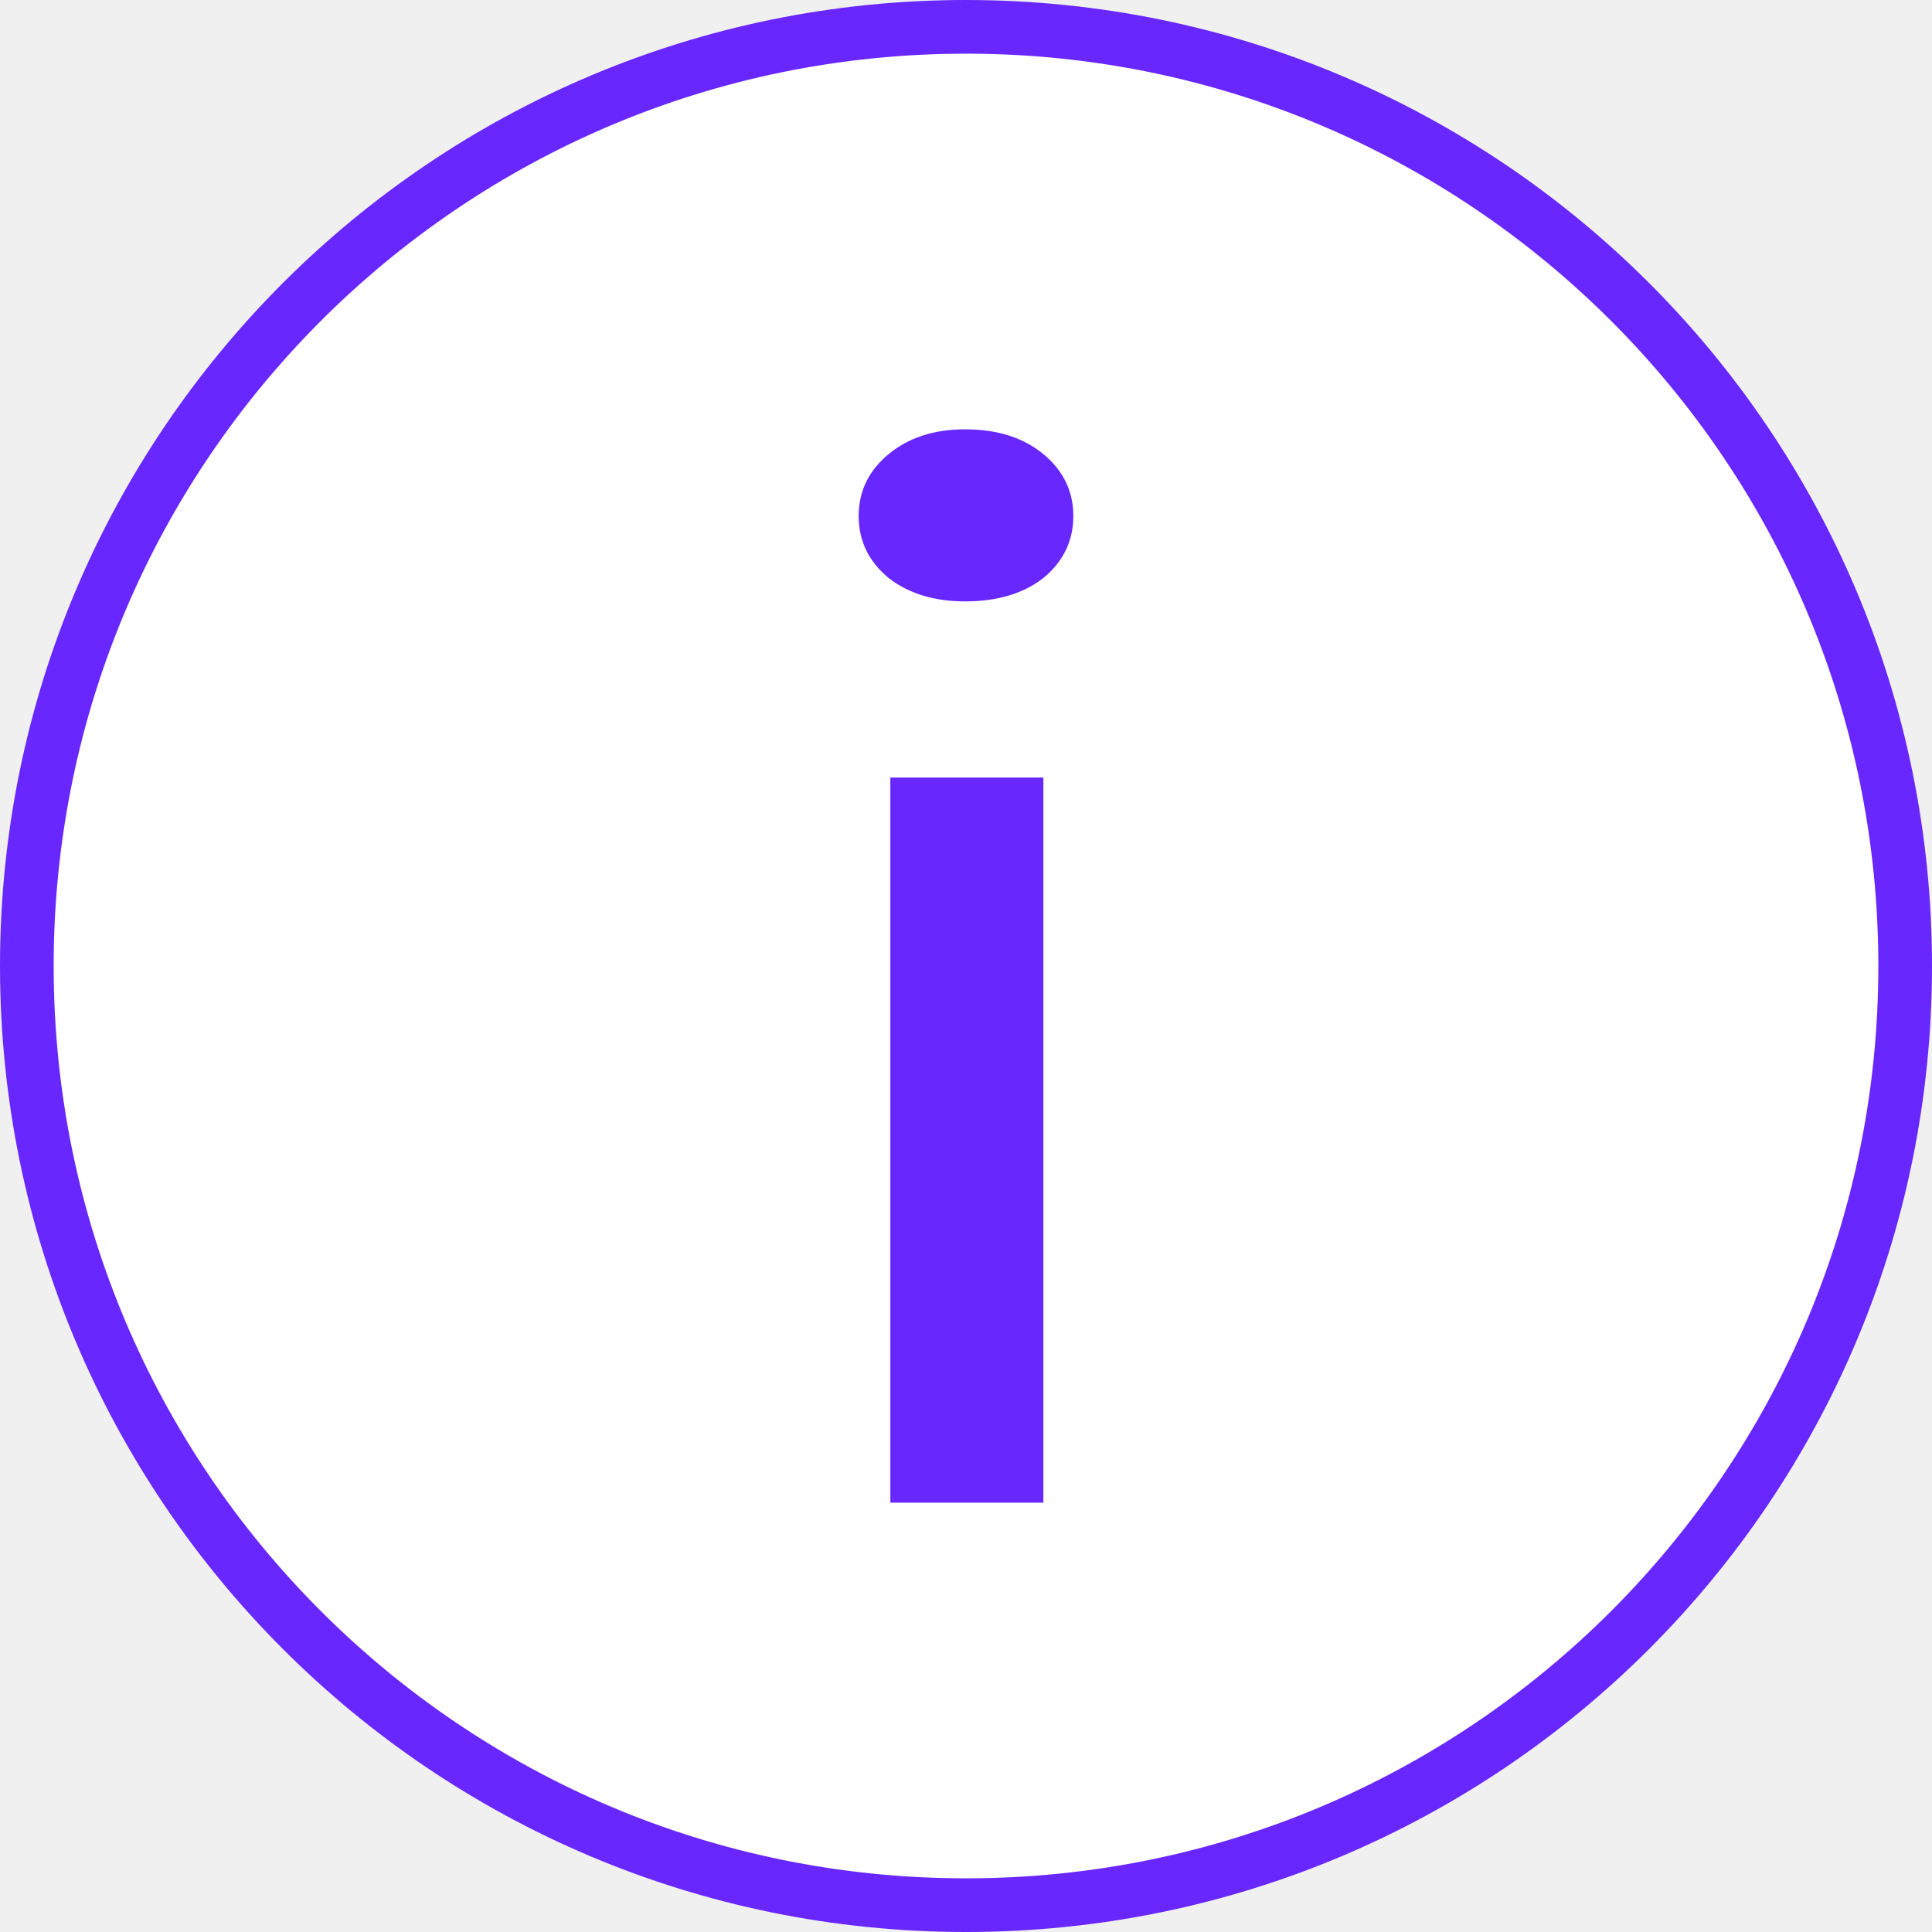
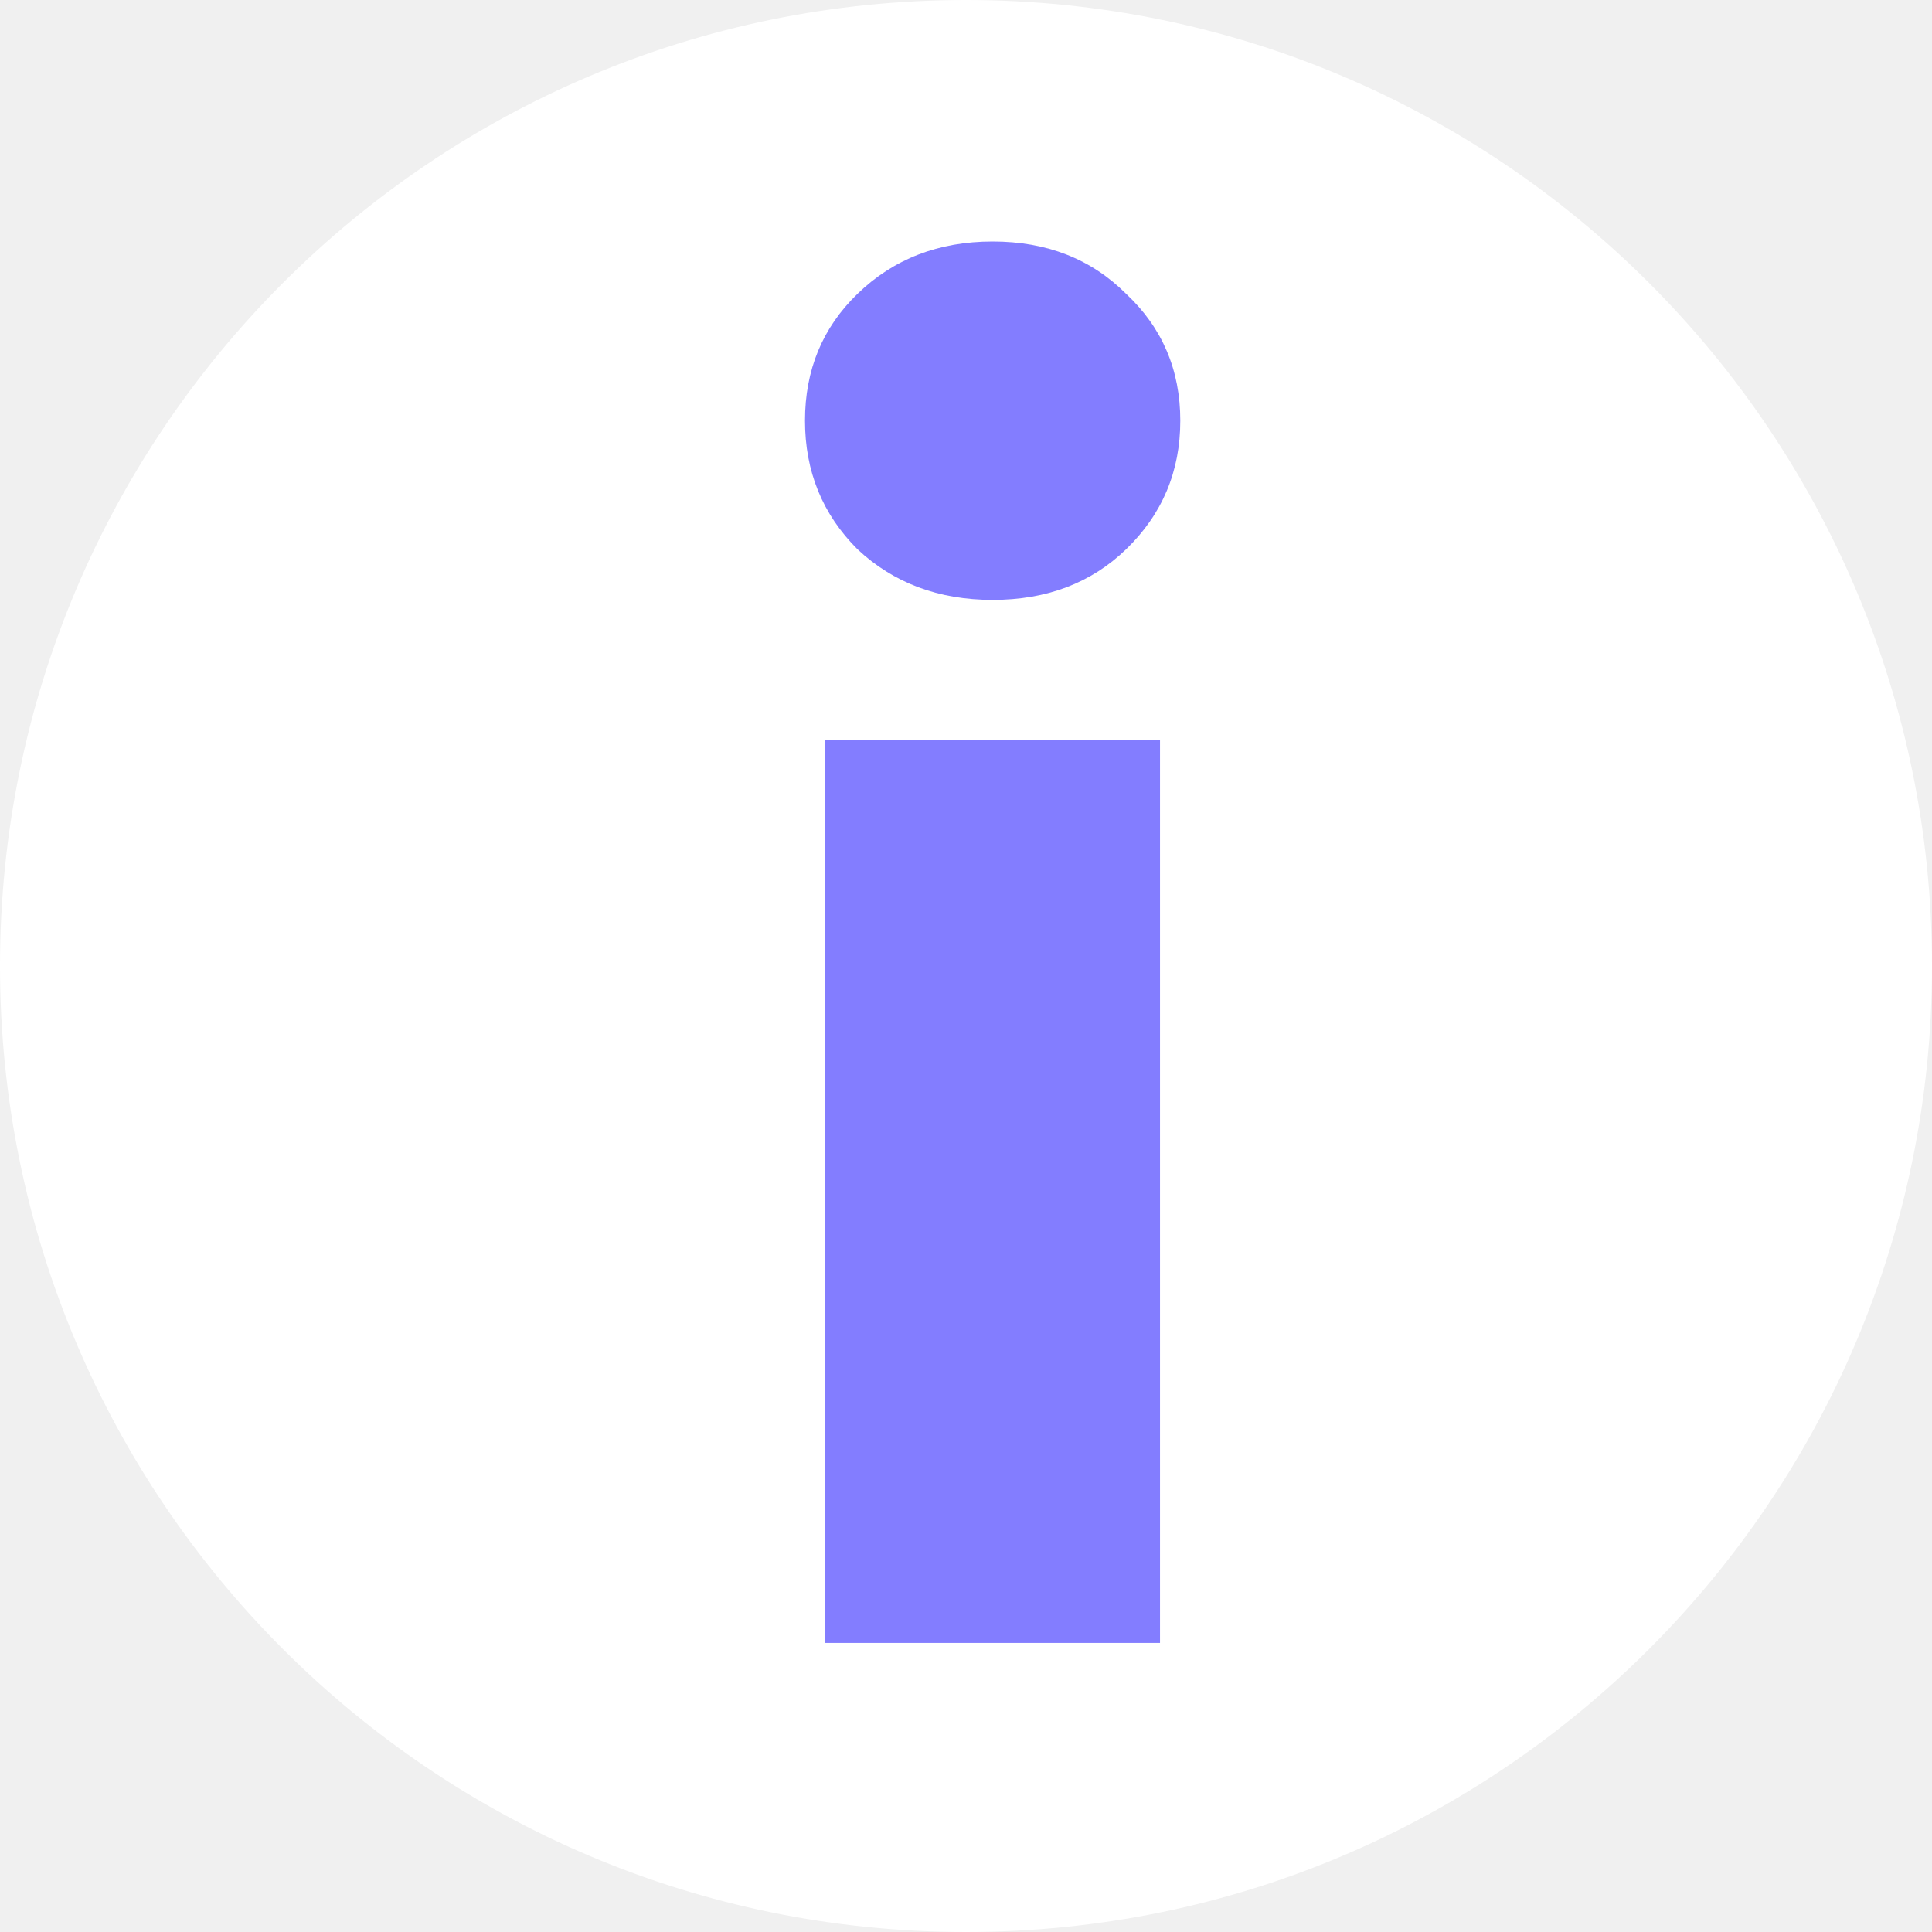
- <svg xmlns="http://www.w3.org/2000/svg" width="18" height="18" viewBox="0 0 18 18" fill="none">
-   <rect x="0.25" y="0.25" width="17.5" height="17.5" rx="8.75" fill="white" stroke="#6927FF" stroke-width="0.5" />
-   <path d="M9.721 7.244V14H8.295V7.244H9.721ZM8.992 4C9.292 4 9.535 4.077 9.721 4.231C9.907 4.385 10 4.577 10 4.808C10 5.038 9.907 5.231 9.721 5.385C9.535 5.53 9.292 5.603 8.992 5.603C8.703 5.603 8.465 5.53 8.279 5.385C8.093 5.231 8 5.038 8 4.808C8 4.577 8.093 4.385 8.279 4.231C8.465 4.077 8.703 4 8.992 4Z" fill="#6927FF" />
+ <svg xmlns="http://www.w3.org/2000/svg" width="24" height="24" viewBox="0 0 24 24" fill="none">
+   <circle cx="12" cy="12" r="12" fill="white" />
+   <path d="M14.41 9.195V20.409H10.252V9.195H14.41ZM12.331 3C13.003 3 13.556 3.217 13.99 3.651C14.438 4.071 14.662 4.596 14.662 5.226C14.662 5.856 14.438 6.388 13.99 6.822C13.556 7.242 13.003 7.452 12.331 7.452C11.659 7.452 11.099 7.242 10.651 6.822C10.217 6.388 10 5.856 10 5.226C10 4.596 10.217 4.071 10.651 3.651C11.099 3.217 11.659 3 12.331 3Z" fill="#837DFF" />
</svg>
